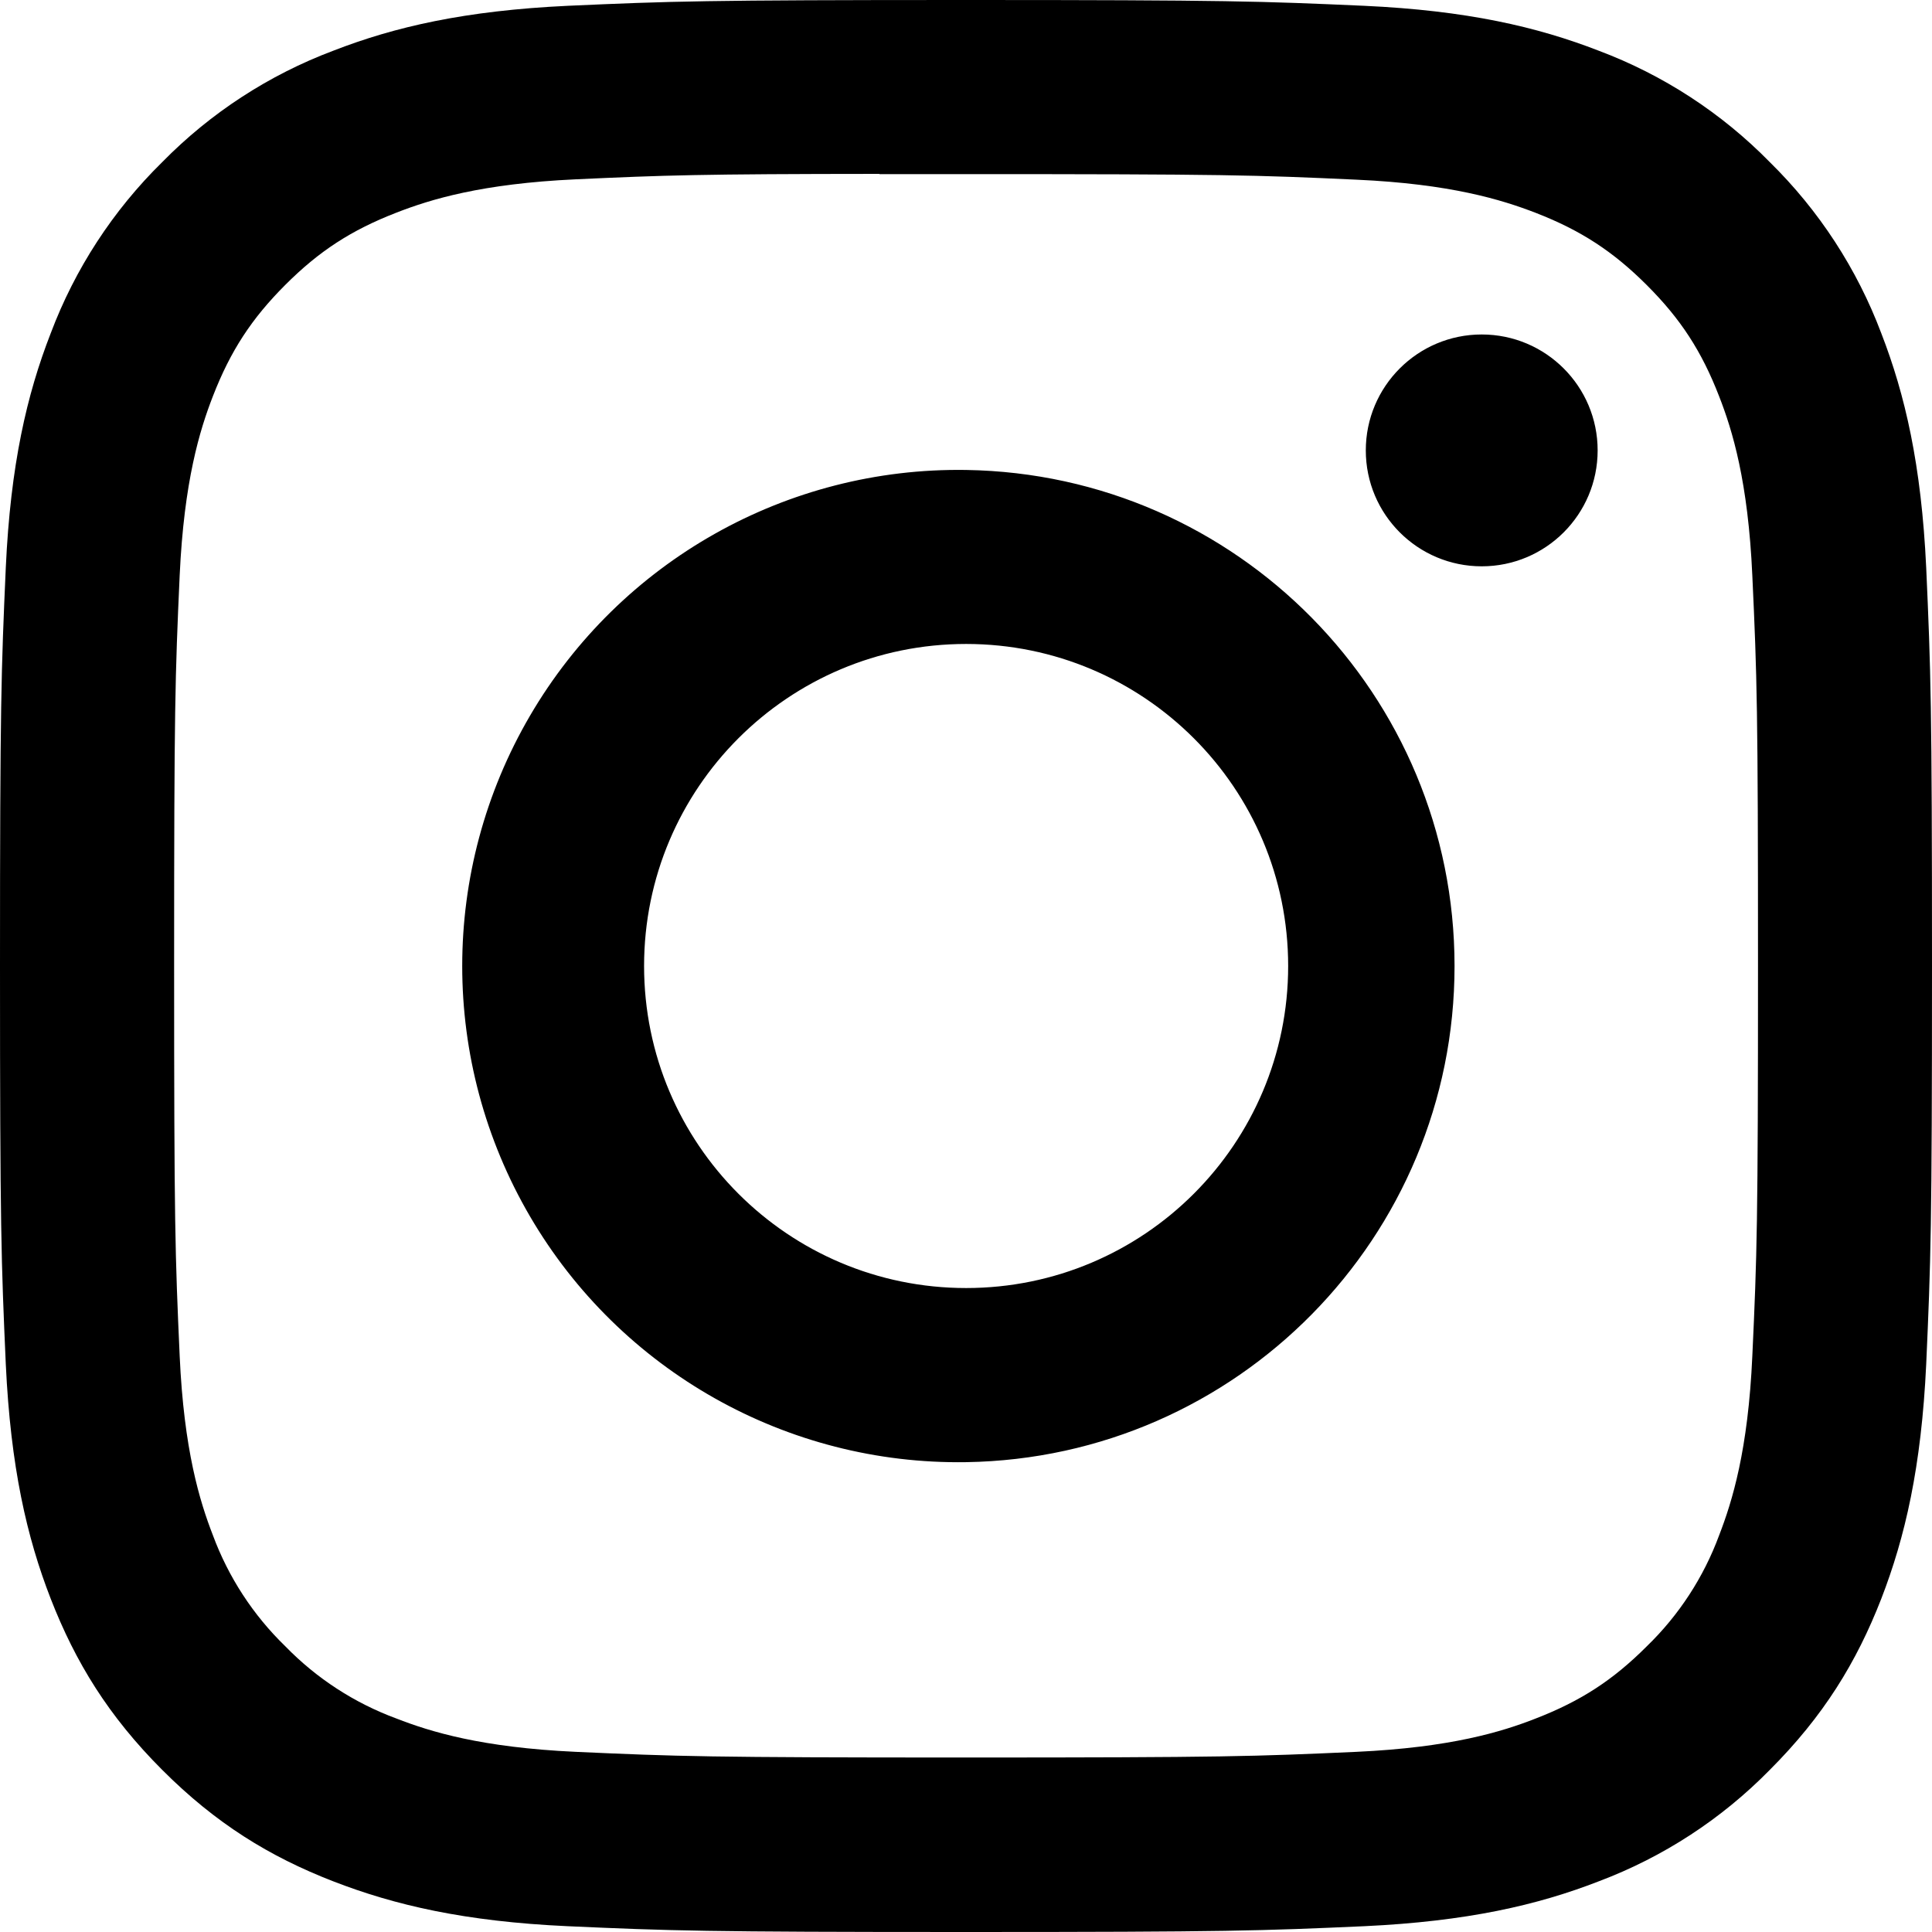
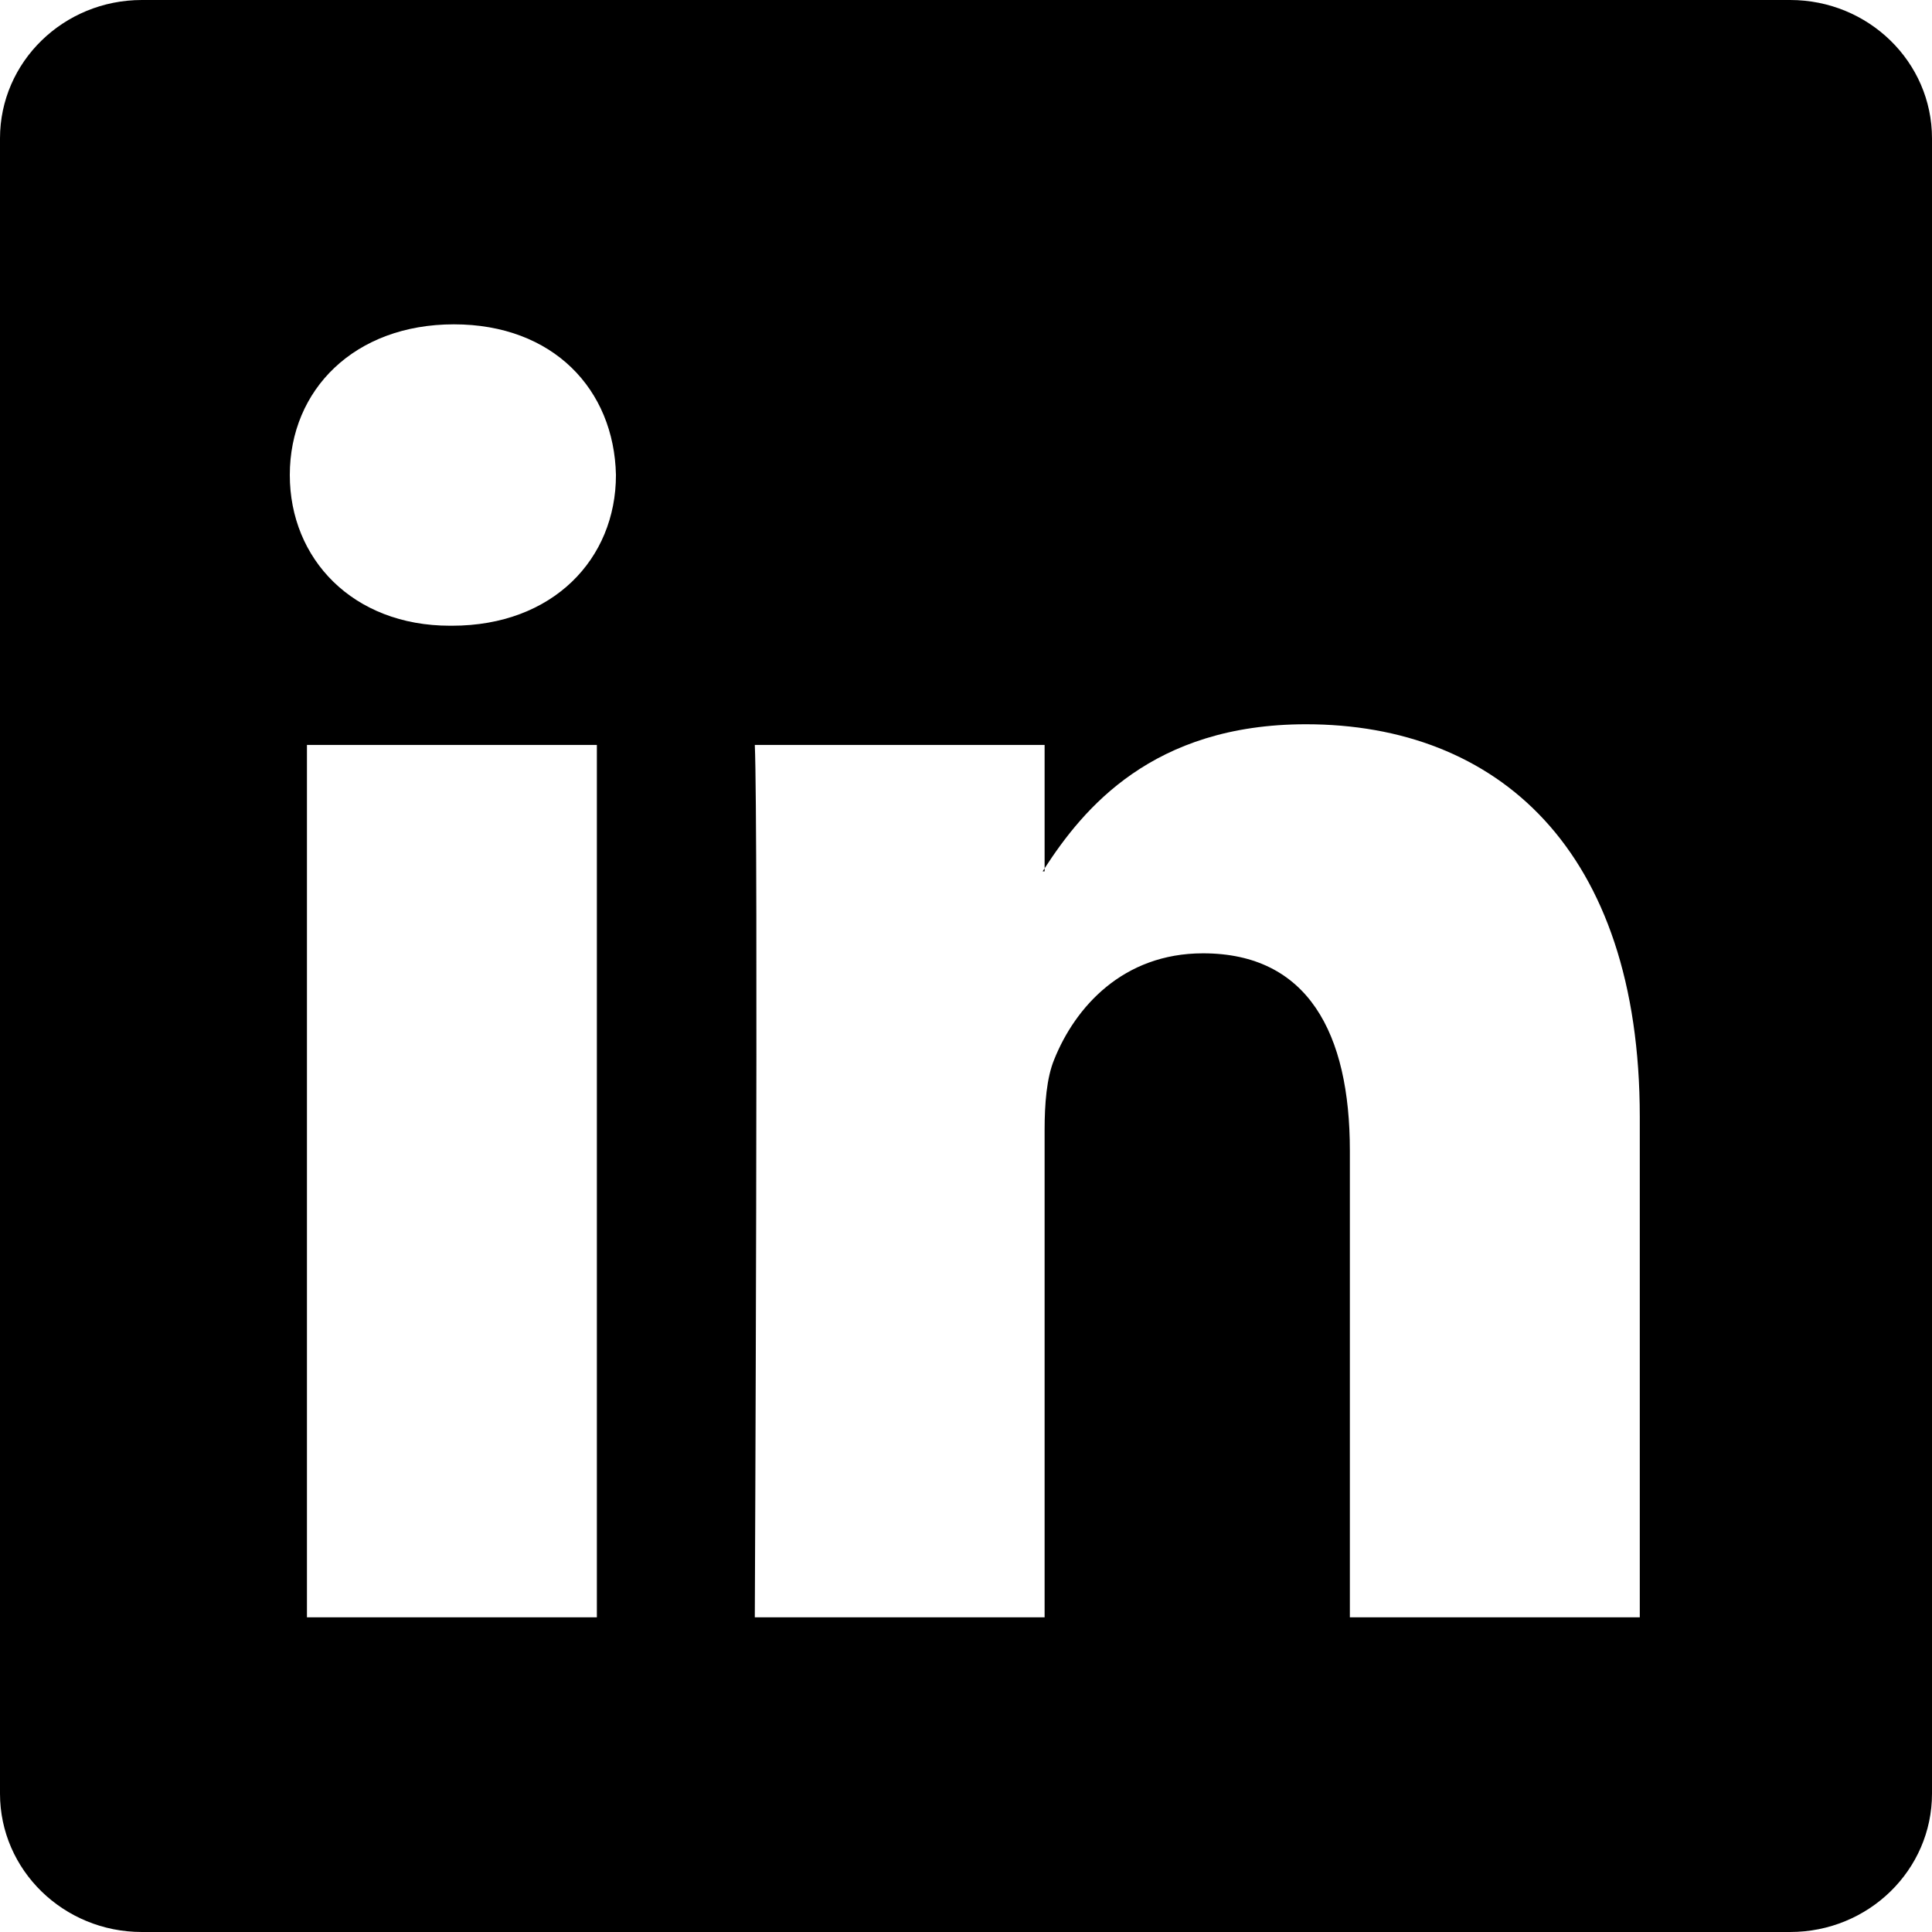
- <svg xmlns="http://www.w3.org/2000/svg" width="16" height="16" fill="currentColor" class="bi bi-instagram" viewBox="0 0 16 16">
-   <path d="M8 0C5.829 0 5.556.01 4.703.048 3.85.088 3.269.222 2.76.42a3.917 3.917 0 0 0-1.417.923A3.927 3.927 0 0 0 .42 2.76C.222 3.268.087 3.85.048 4.7.01 5.555 0 5.827 0 8.001c0 2.172.01 2.444.048 3.297.04.852.174 1.433.372 1.942.205.526.478.972.923 1.417.444.445.89.719 1.416.923.51.198 1.09.333 1.942.372C5.555 15.99 5.827 16 8 16s2.444-.01 3.298-.048c.851-.04 1.434-.174 1.943-.372a3.916 3.916 0 0 0 1.416-.923c.445-.445.718-.891.923-1.417.197-.509.332-1.09.372-1.942C15.99 10.445 16 10.173 16 8s-.01-2.445-.048-3.299c-.04-.851-.175-1.433-.372-1.941a3.926 3.926 0 0 0-.923-1.417A3.911 3.911 0 0 0 13.24.42c-.51-.198-1.092-.333-1.943-.372C10.443.01 10.172 0 7.998 0h.003zm-.717 1.442h.718c2.136 0 2.389.007 3.232.046.78.035 1.204.166 1.486.275.373.145.64.319.92.599.28.28.453.546.598.92.11.281.24.705.275 1.485.039.843.047 1.096.047 3.231s-.008 2.389-.047 3.232c-.035.78-.166 1.203-.275 1.485a2.47 2.47 0 0 1-.599.919c-.28.28-.546.453-.92.598-.28.11-.704.24-1.485.276-.843.038-1.096.047-3.232.047s-2.39-.009-3.233-.047c-.78-.036-1.203-.166-1.485-.276a2.478 2.478 0 0 1-.92-.598 2.48 2.48 0 0 1-.6-.92c-.109-.281-.24-.705-.275-1.485-.038-.843-.046-1.096-.046-3.233 0-2.136.008-2.388.046-3.231.036-.78.166-1.204.276-1.486.145-.373.319-.64.599-.92.28-.28.546-.453.92-.598.282-.11.705-.24 1.485-.276.738-.034 1.024-.044 2.515-.045v.002zm4.988 1.328a.96.96 0 1 0 0 1.92.96.96 0 0 0 0-1.92zm-4.27 1.122a4.109 4.109 0 1 0 0 8.217 4.109 4.109 0 0 0 0-8.217zm0 1.441a2.667 2.667 0 1 1 0 5.334 2.667 2.667 0 0 1 0-5.334z" />
+ <svg xmlns="http://www.w3.org/2000/svg" width="16" height="16" fill="currentColor" class="bi bi-linkedin" viewBox="0 0 16 16">
+   <path d="M0 1.146C0 .513.526 0 1.175 0h13.65C15.474 0 16 .513 16 1.146v13.708c0 .633-.526 1.146-1.175 1.146H1.175C.526 16 0 15.487 0 14.854V1.146zm4.943 12.248V6.169H2.542v7.225h2.401zm-1.2-8.212c.837 0 1.358-.554 1.358-1.248-.015-.709-.52-1.248-1.342-1.248-.822 0-1.359.54-1.359 1.248 0 .694.521 1.248 1.327 1.248h.016zm4.908 8.212V9.359c0-.216.016-.432.08-.586.173-.431.568-.878 1.232-.878.869 0 1.216.662 1.216 1.634v3.865h2.401V9.25c0-2.22-1.184-3.252-2.764-3.252-1.274 0-1.845.7-2.165 1.193v.025h-.016a5.54 5.54 0 0 1 .016-.025V6.169h-2.4c.03.678 0 7.225 0 7.225h2.4z" />
</svg>
